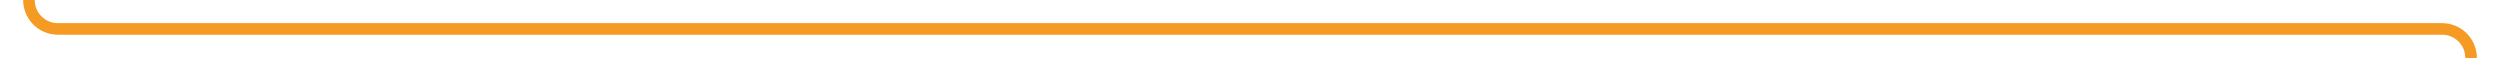
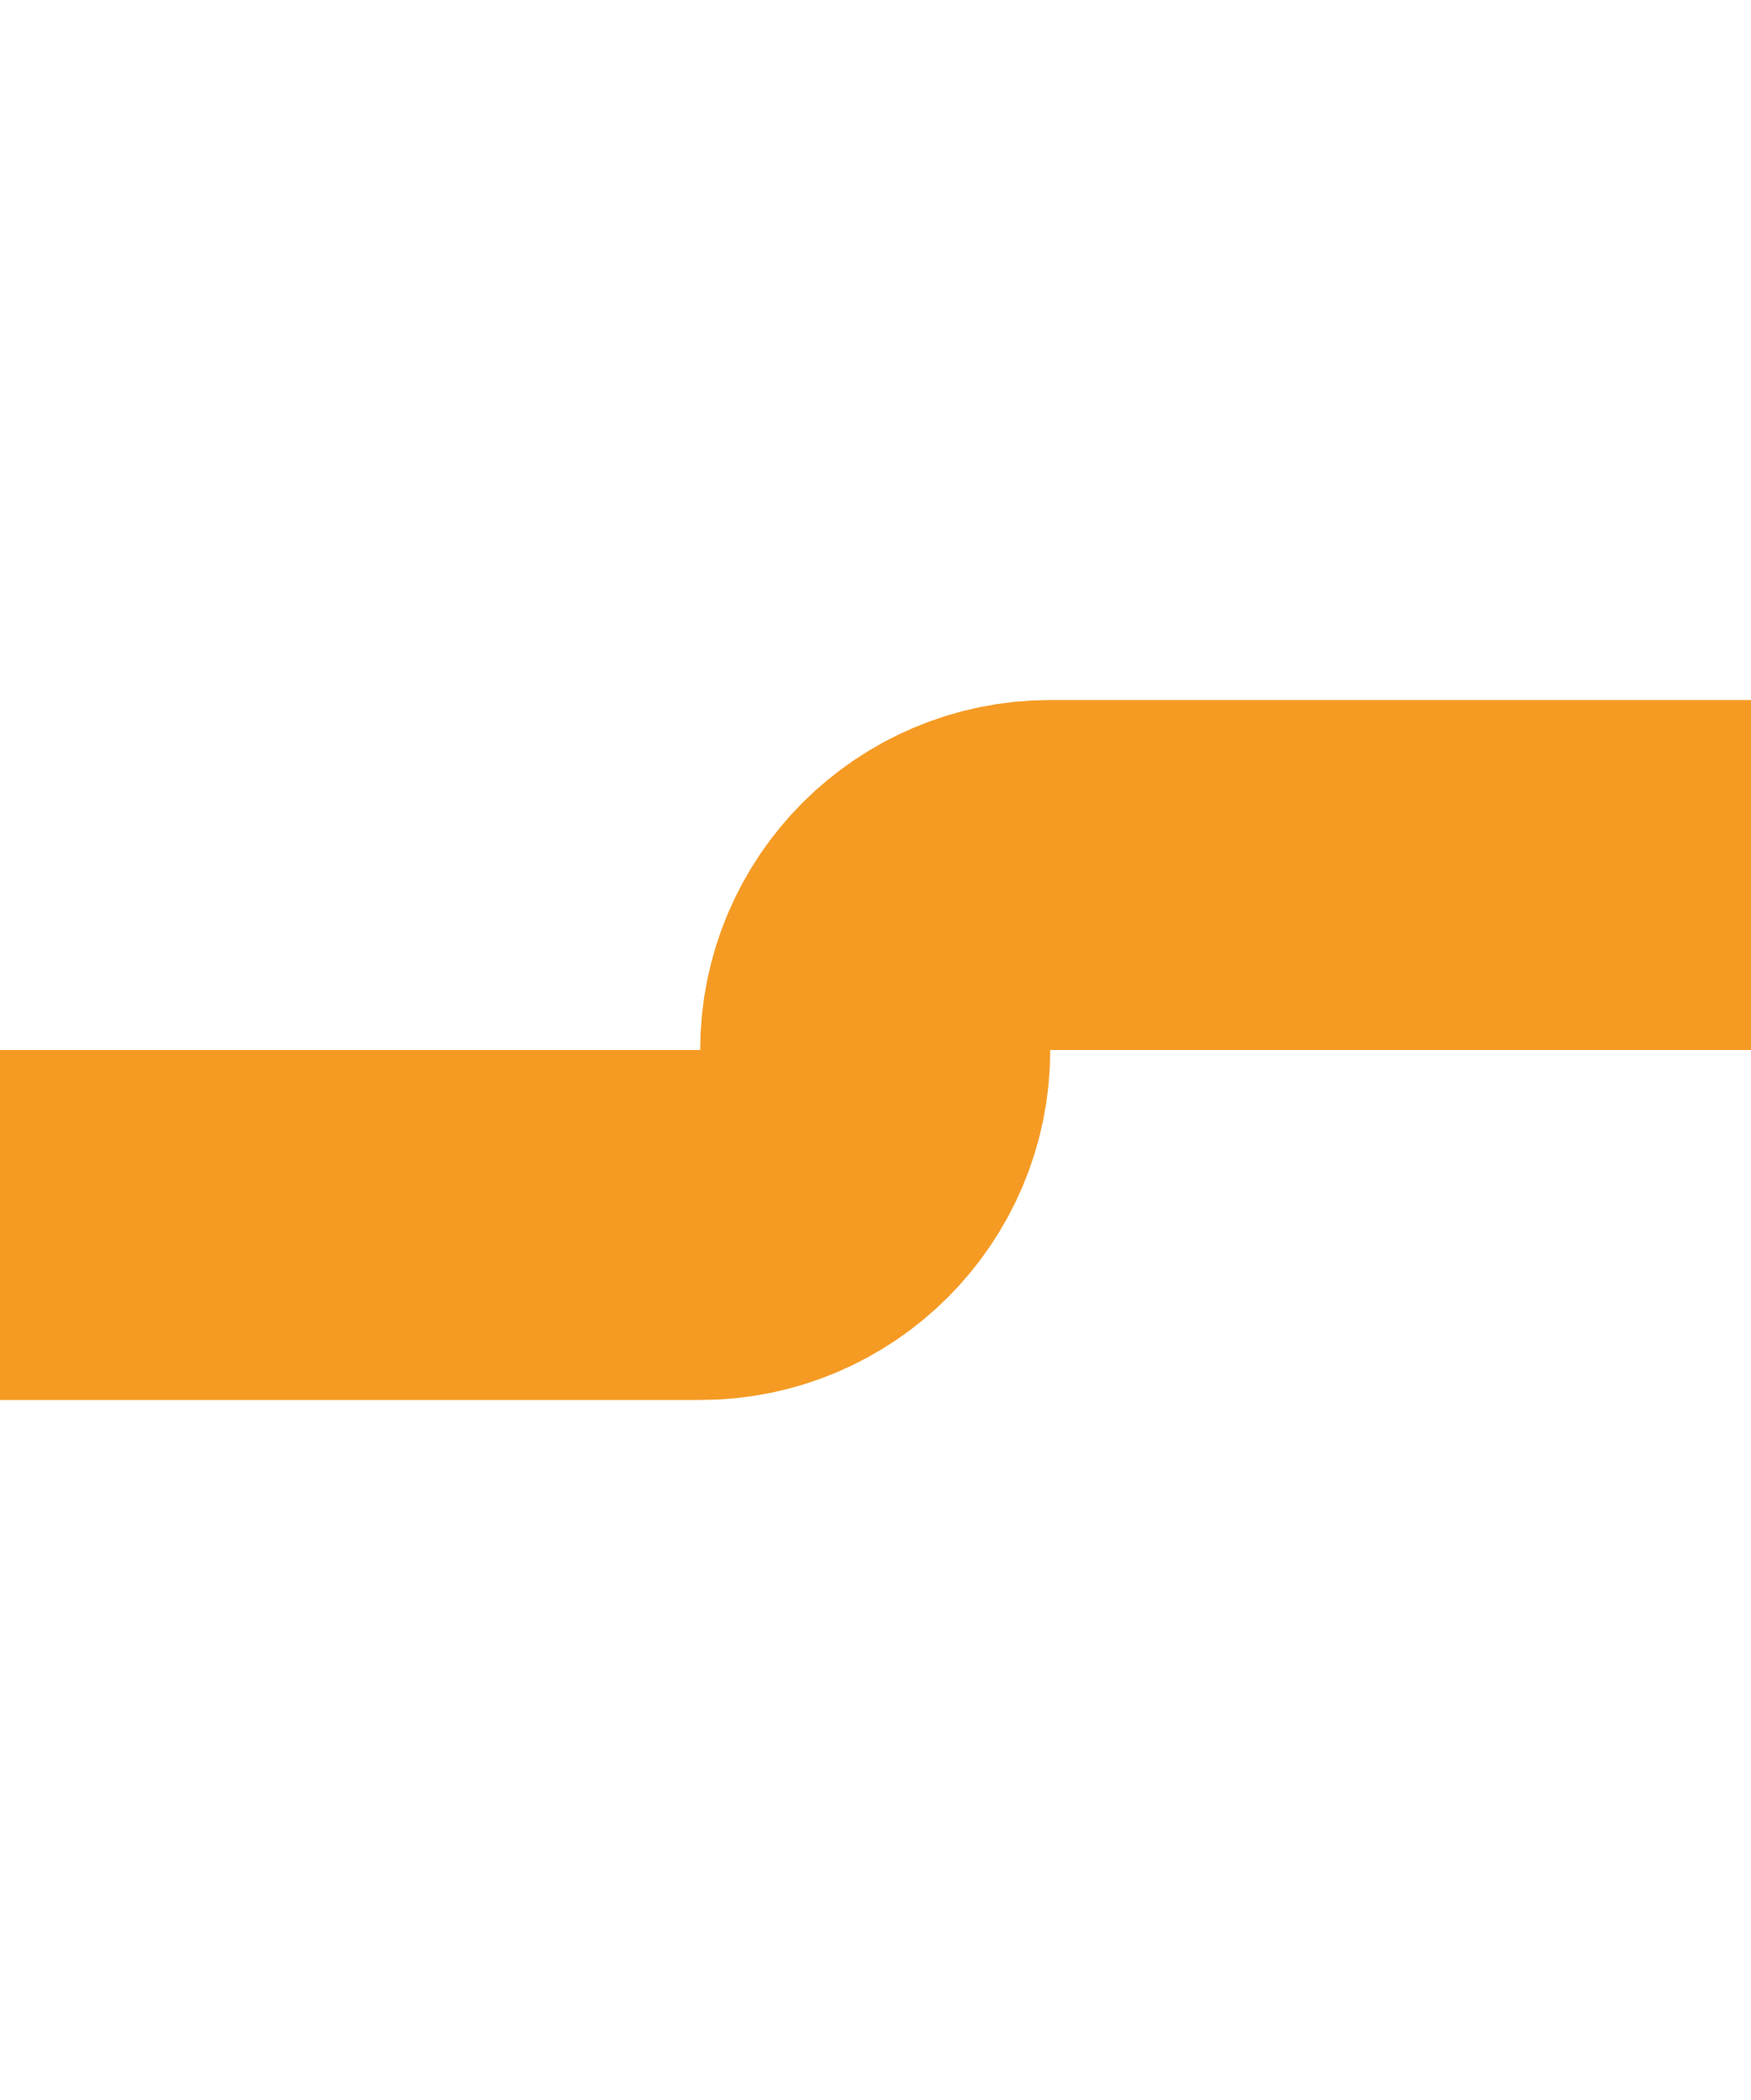
- <svg xmlns="http://www.w3.org/2000/svg" version="1.1" width="432px" height="10px" preserveAspectRatio="xMinYMid meet" viewBox="392 226  432 8">
-   <path d="M 397 171  L 397 225  A 5 5 0 0 0 402 230 L 814 230  A 5 5 0 0 1 819 235 L 819 306  " stroke-width="2" stroke="#f59a23" fill="none" />
+ <svg xmlns="http://www.w3.org/2000/svg" version="1.1" width="10px" height="12px" preserveAspectRatio="xMidYMin meet" viewBox="906 446  8 12">
+   <path d="M 862 453  L 909 453  A 1 1 0 0 0 910 452 A 1 1 0 0 1 911 451 L 959 451  " stroke-width="2" stroke="#f59a23" fill="none" />
</svg>
